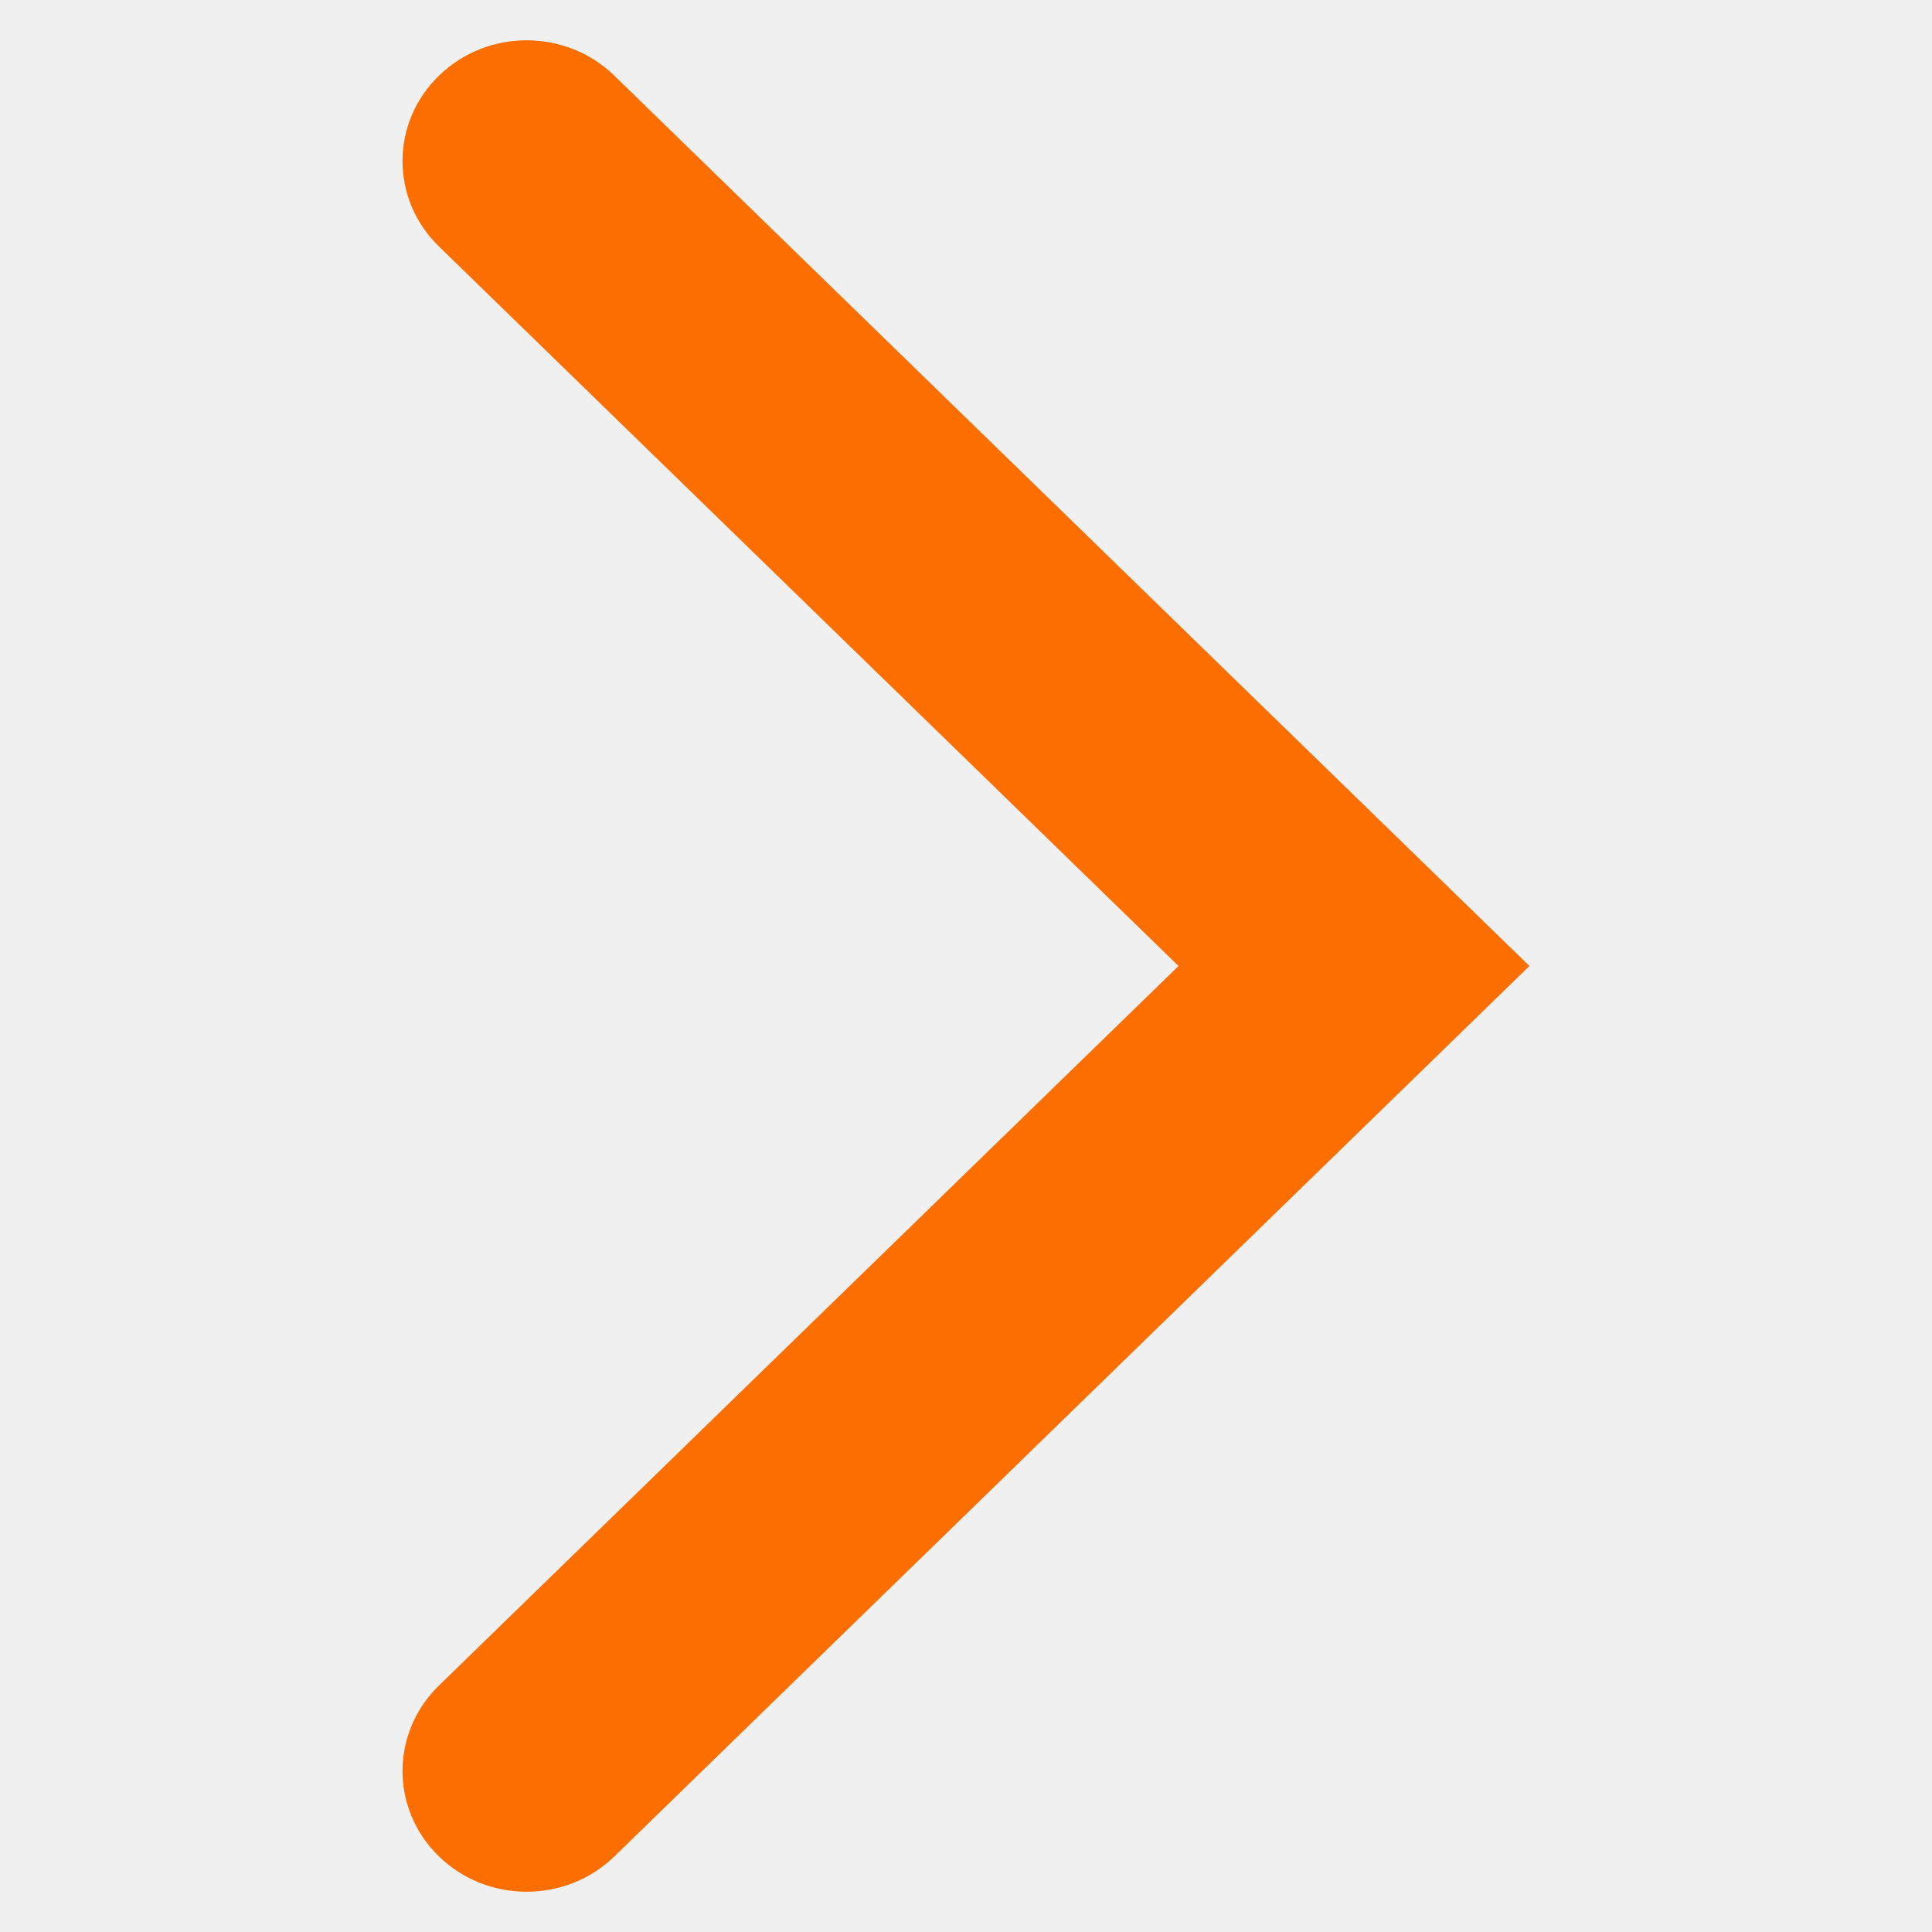
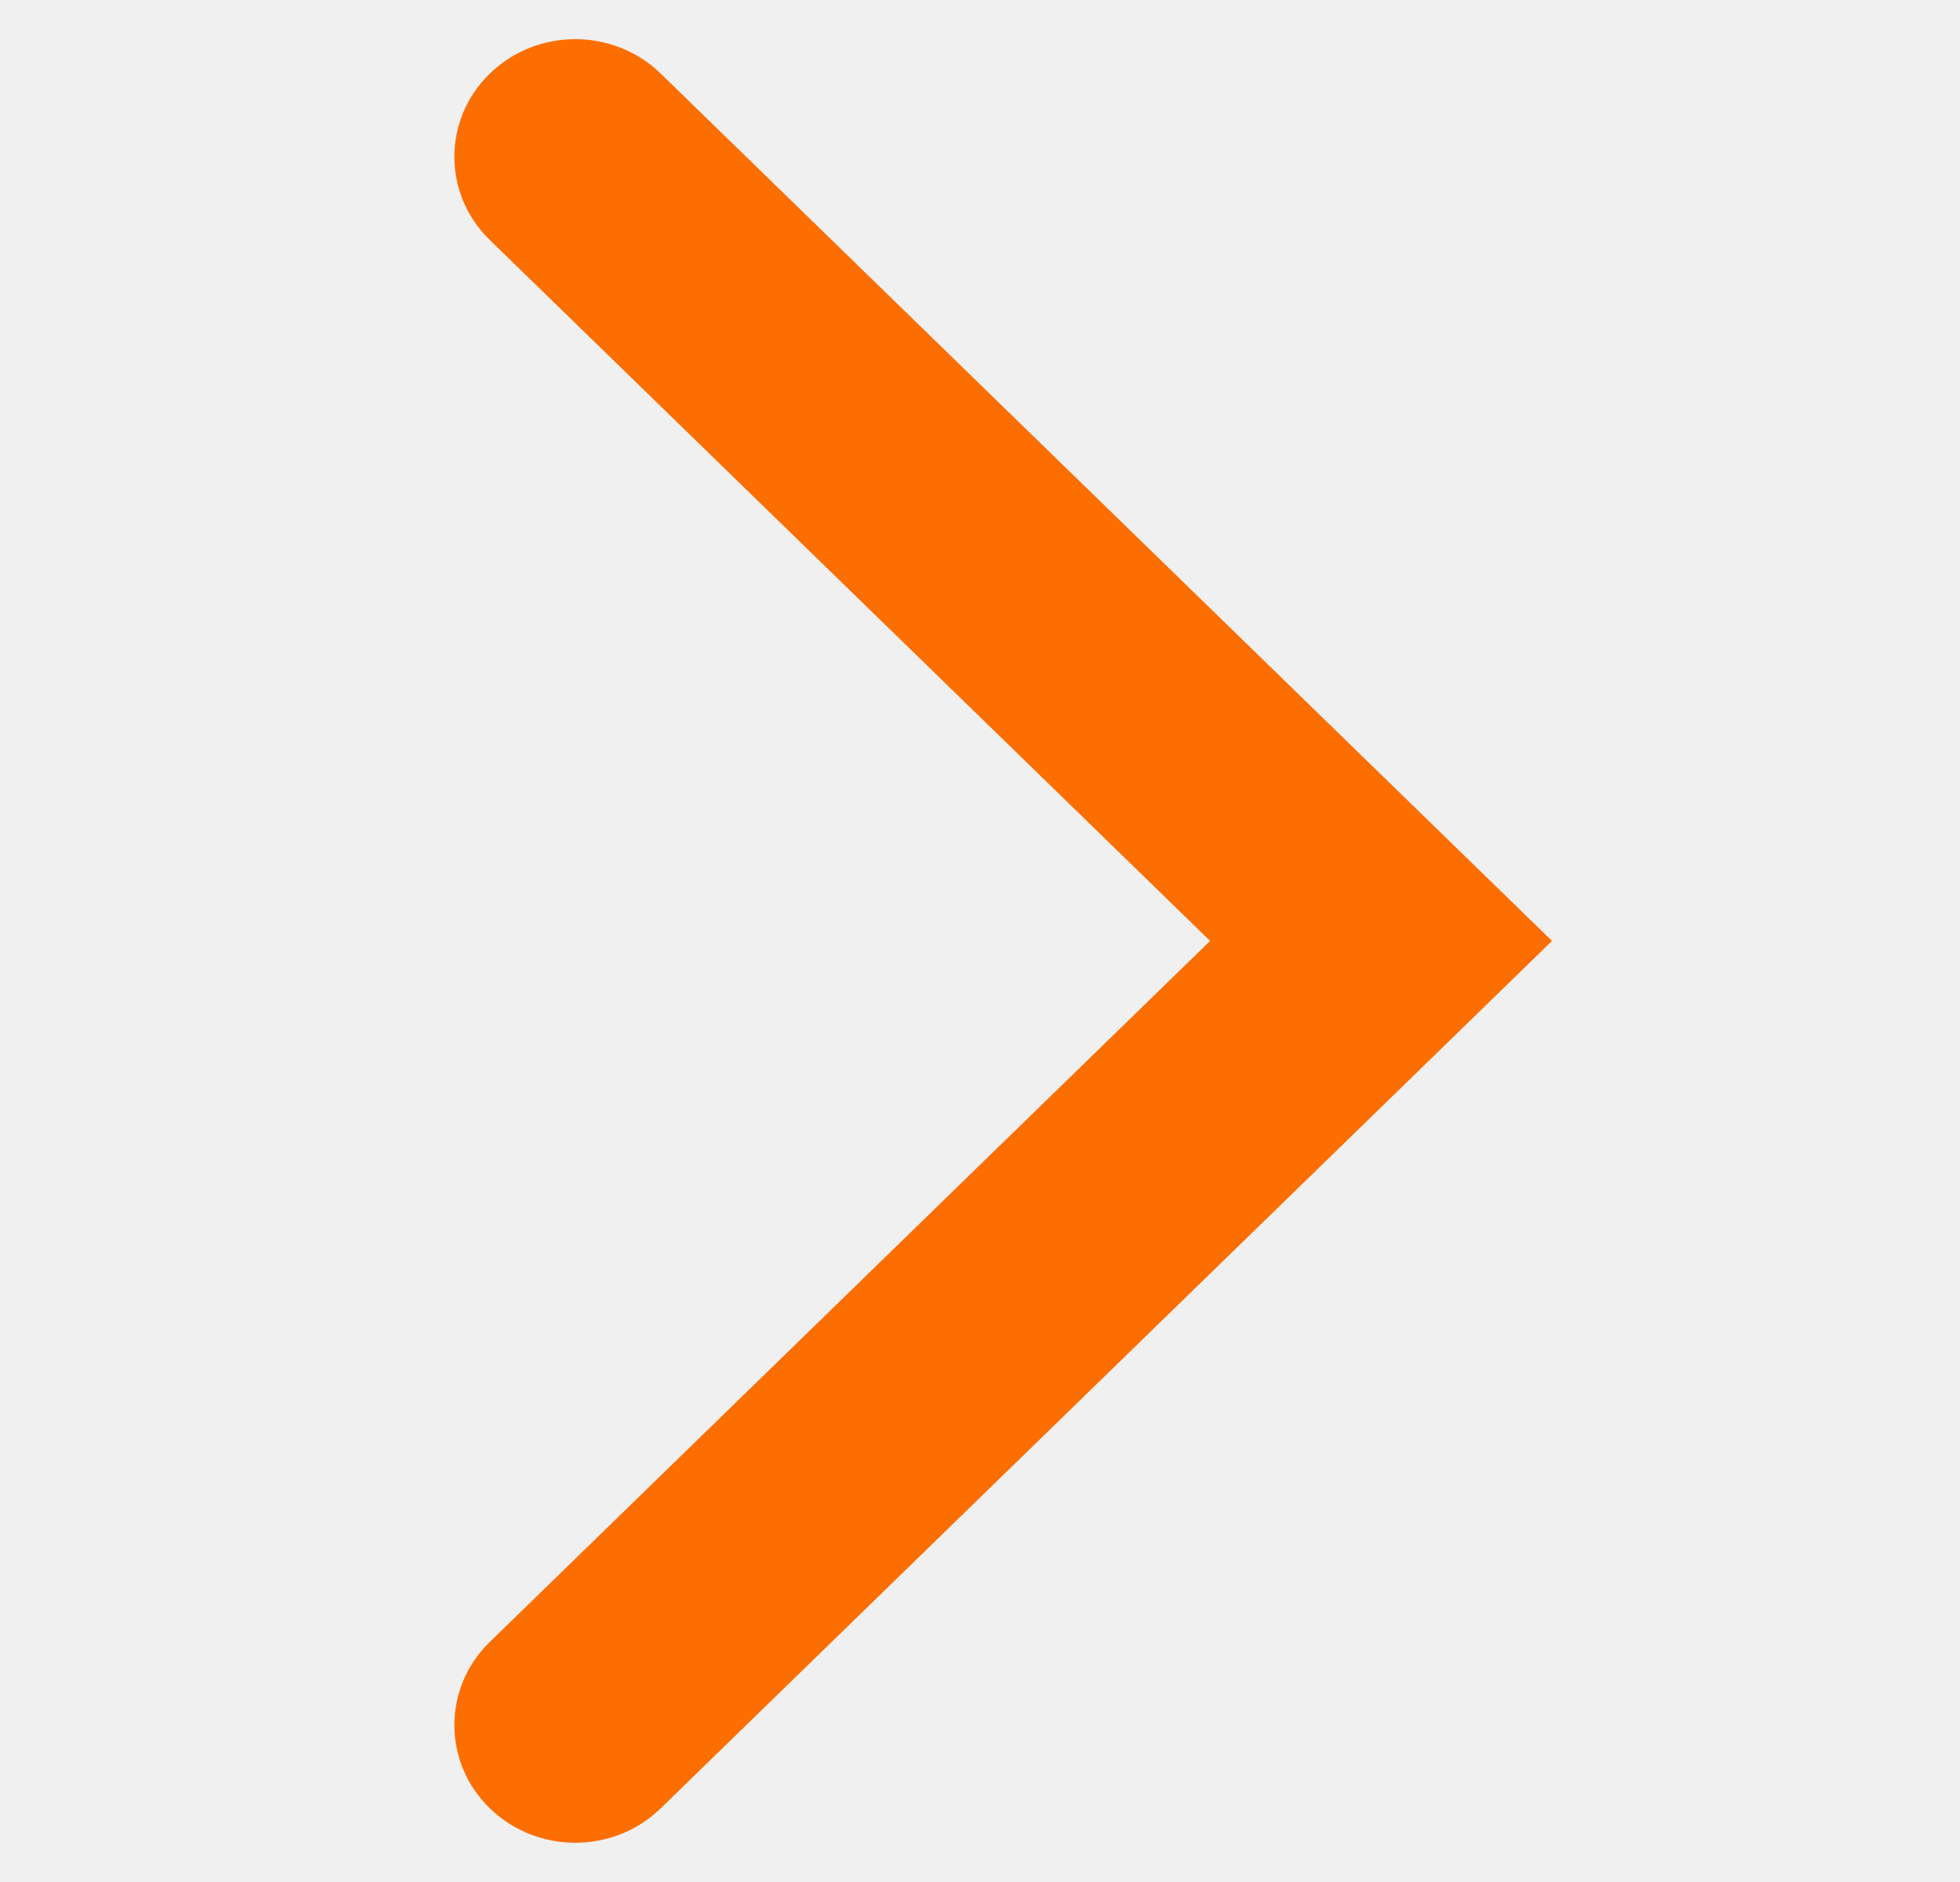
- <svg xmlns="http://www.w3.org/2000/svg" width="16" height="16" viewBox="0 0 16 16" fill="none">
-   <g clip-path="url(#clip0_13_28)">
-     <path fill-rule="evenodd" clip-rule="evenodd" d="M3.635 0.627C3.233 1.017 3.233 1.65 3.635 2.041L9.76 8L3.635 13.959C3.233 14.35 3.233 14.983 3.635 15.374C4.036 15.764 4.687 15.764 5.088 15.374L12.666 8L5.088 0.627C4.687 0.236 4.036 0.236 3.635 0.627Z" fill="#FD6E00" />
+ <svg xmlns="http://www.w3.org/2000/svg" viewBox="0 0 25 24" fill="none">
+   <g clip-path="url(#clip0_126_919)">
+     <path fill-rule="evenodd" clip-rule="evenodd" d="M6.247 0.939C5.645 1.524 5.645 2.474 6.247 3.06L15.435 11.999L6.247 20.939C5.645 21.524 5.645 22.474 6.247 23.06C6.85 23.646 7.826 23.646 8.428 23.06L19.796 11.999L8.428 0.939C7.826 0.353 6.85 0.353 6.247 0.939Z" fill="#FD6E00" />
  </g>
  <defs>
-     <clipPath id="clip0_13_28">
-       <rect width="16" height="16" fill="white" transform="translate(0 0.000244141)" />
+     <clipPath id="clip0_126_919">
+       <rect width="24.001" height="24.001" fill="white" transform="translate(0.794922 -0.00109863)" />
    </clipPath>
  </defs>
</svg>
